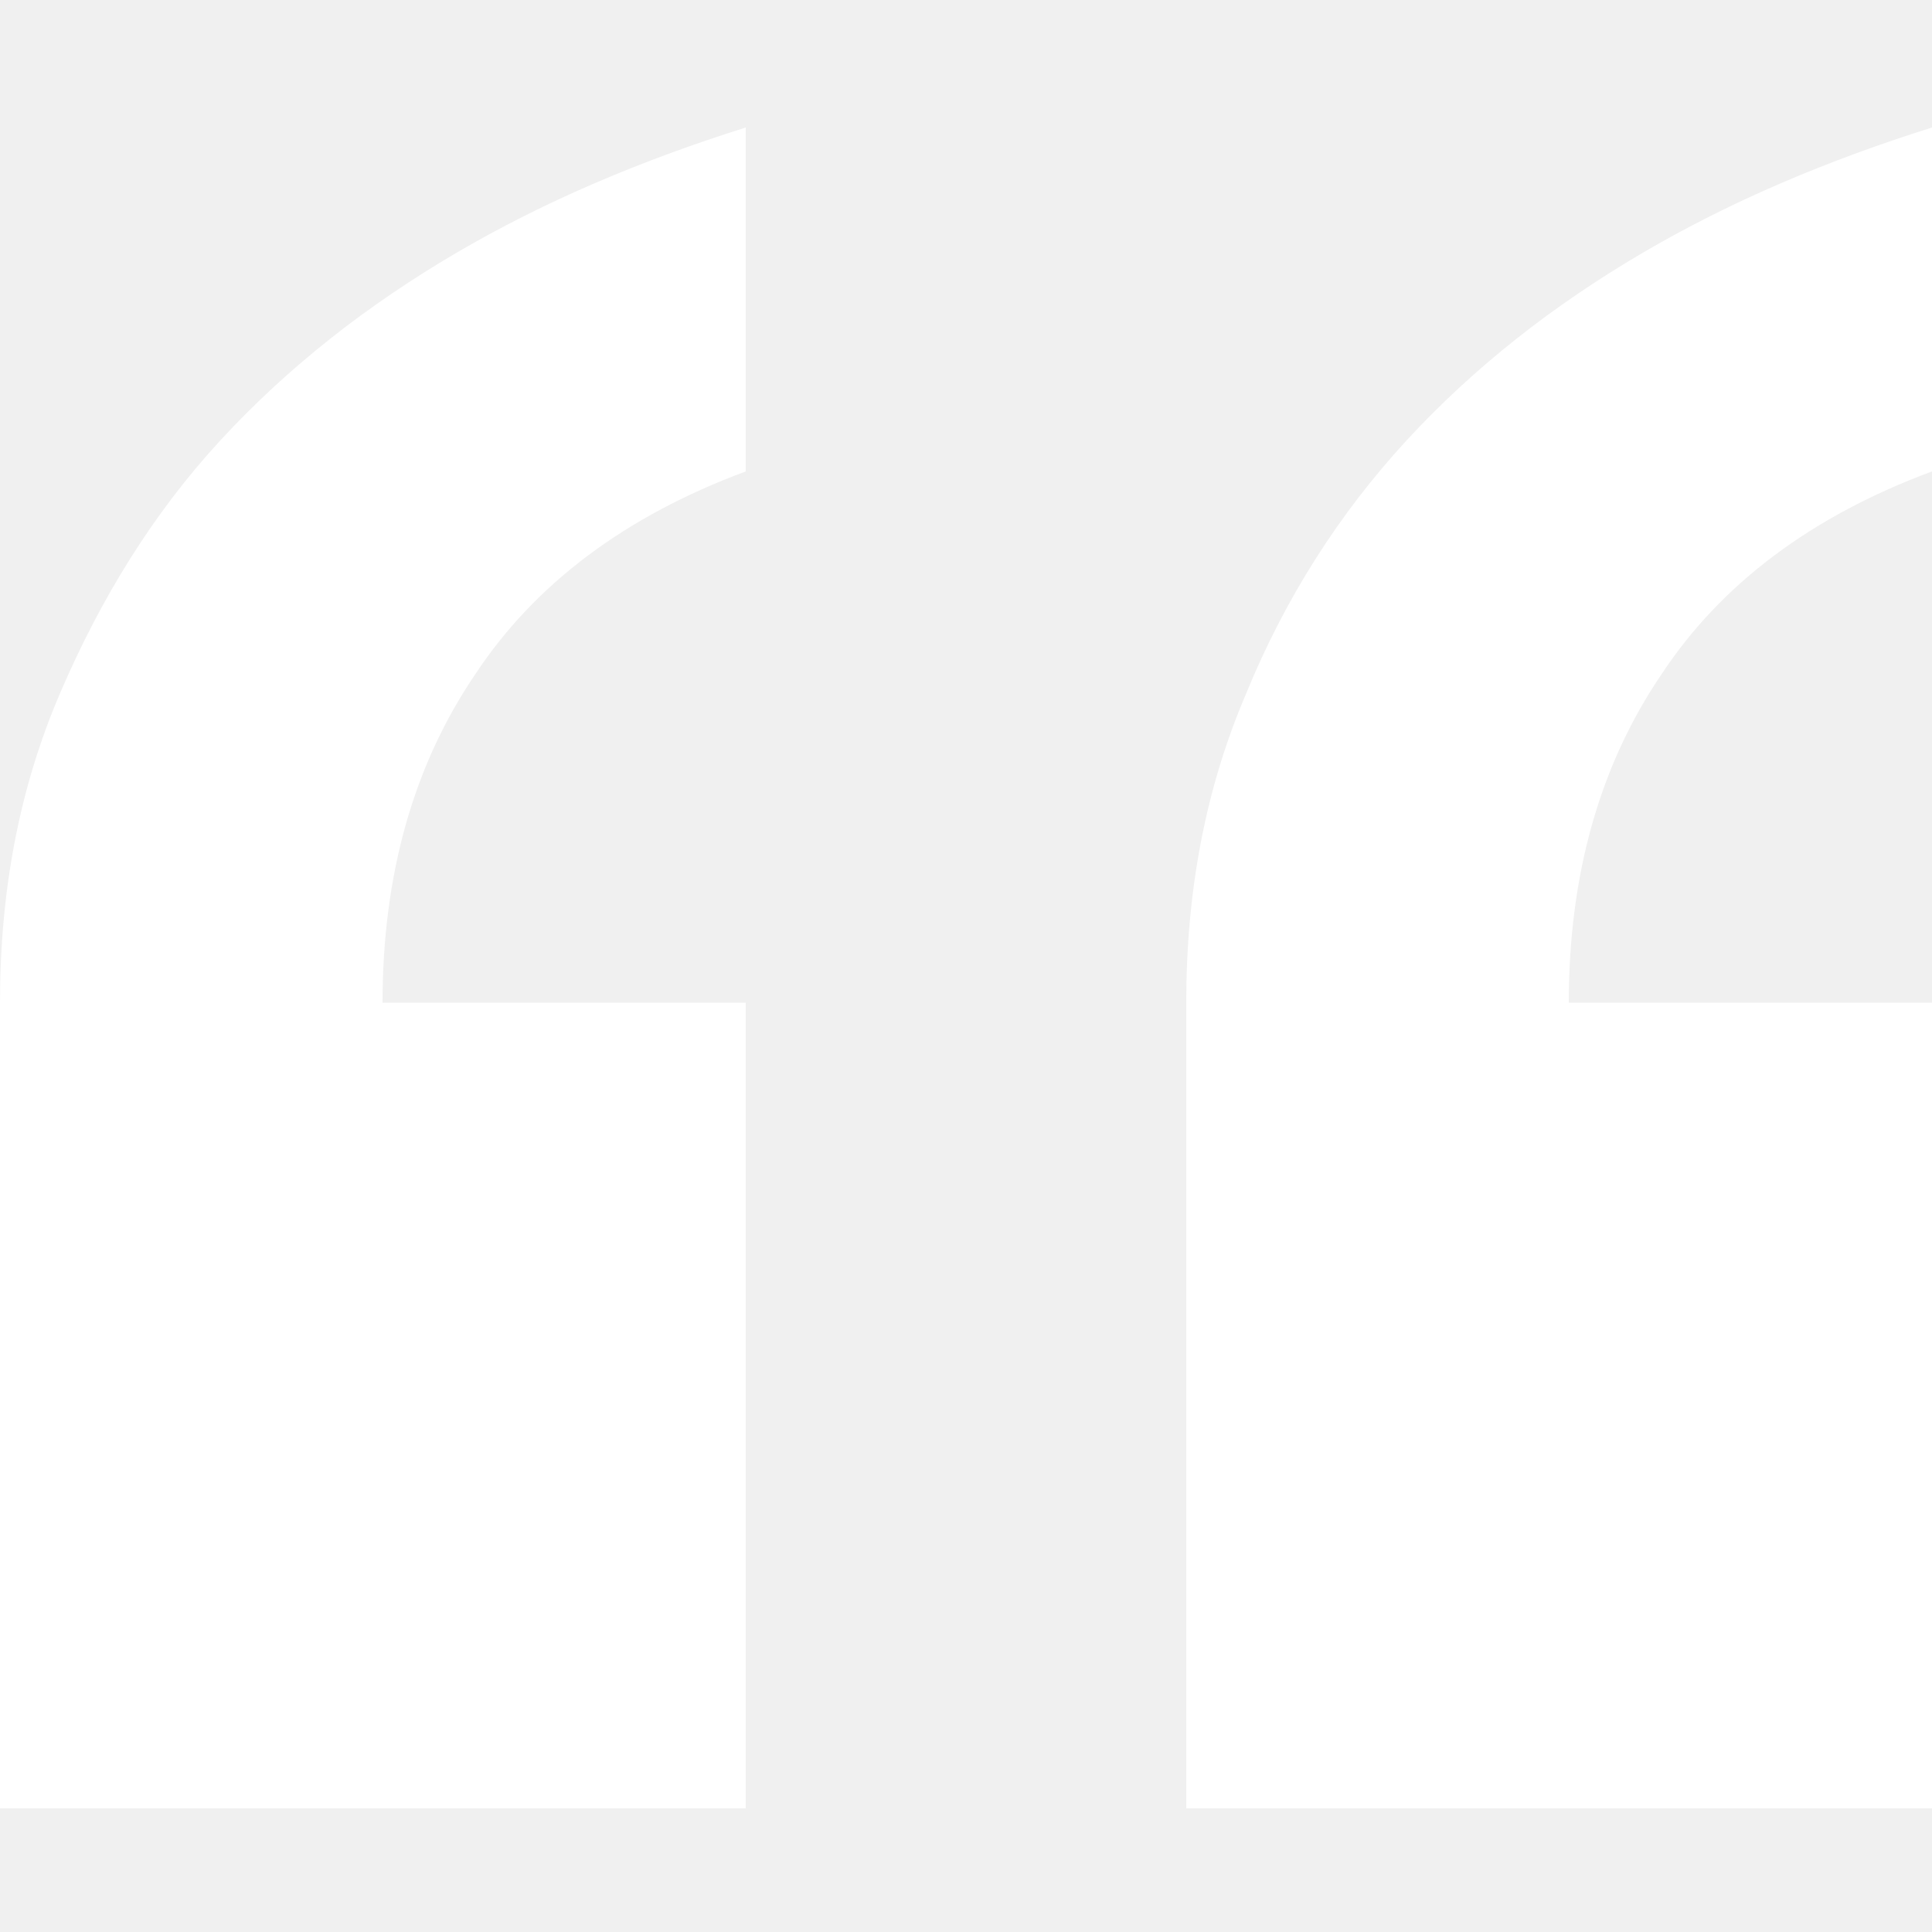
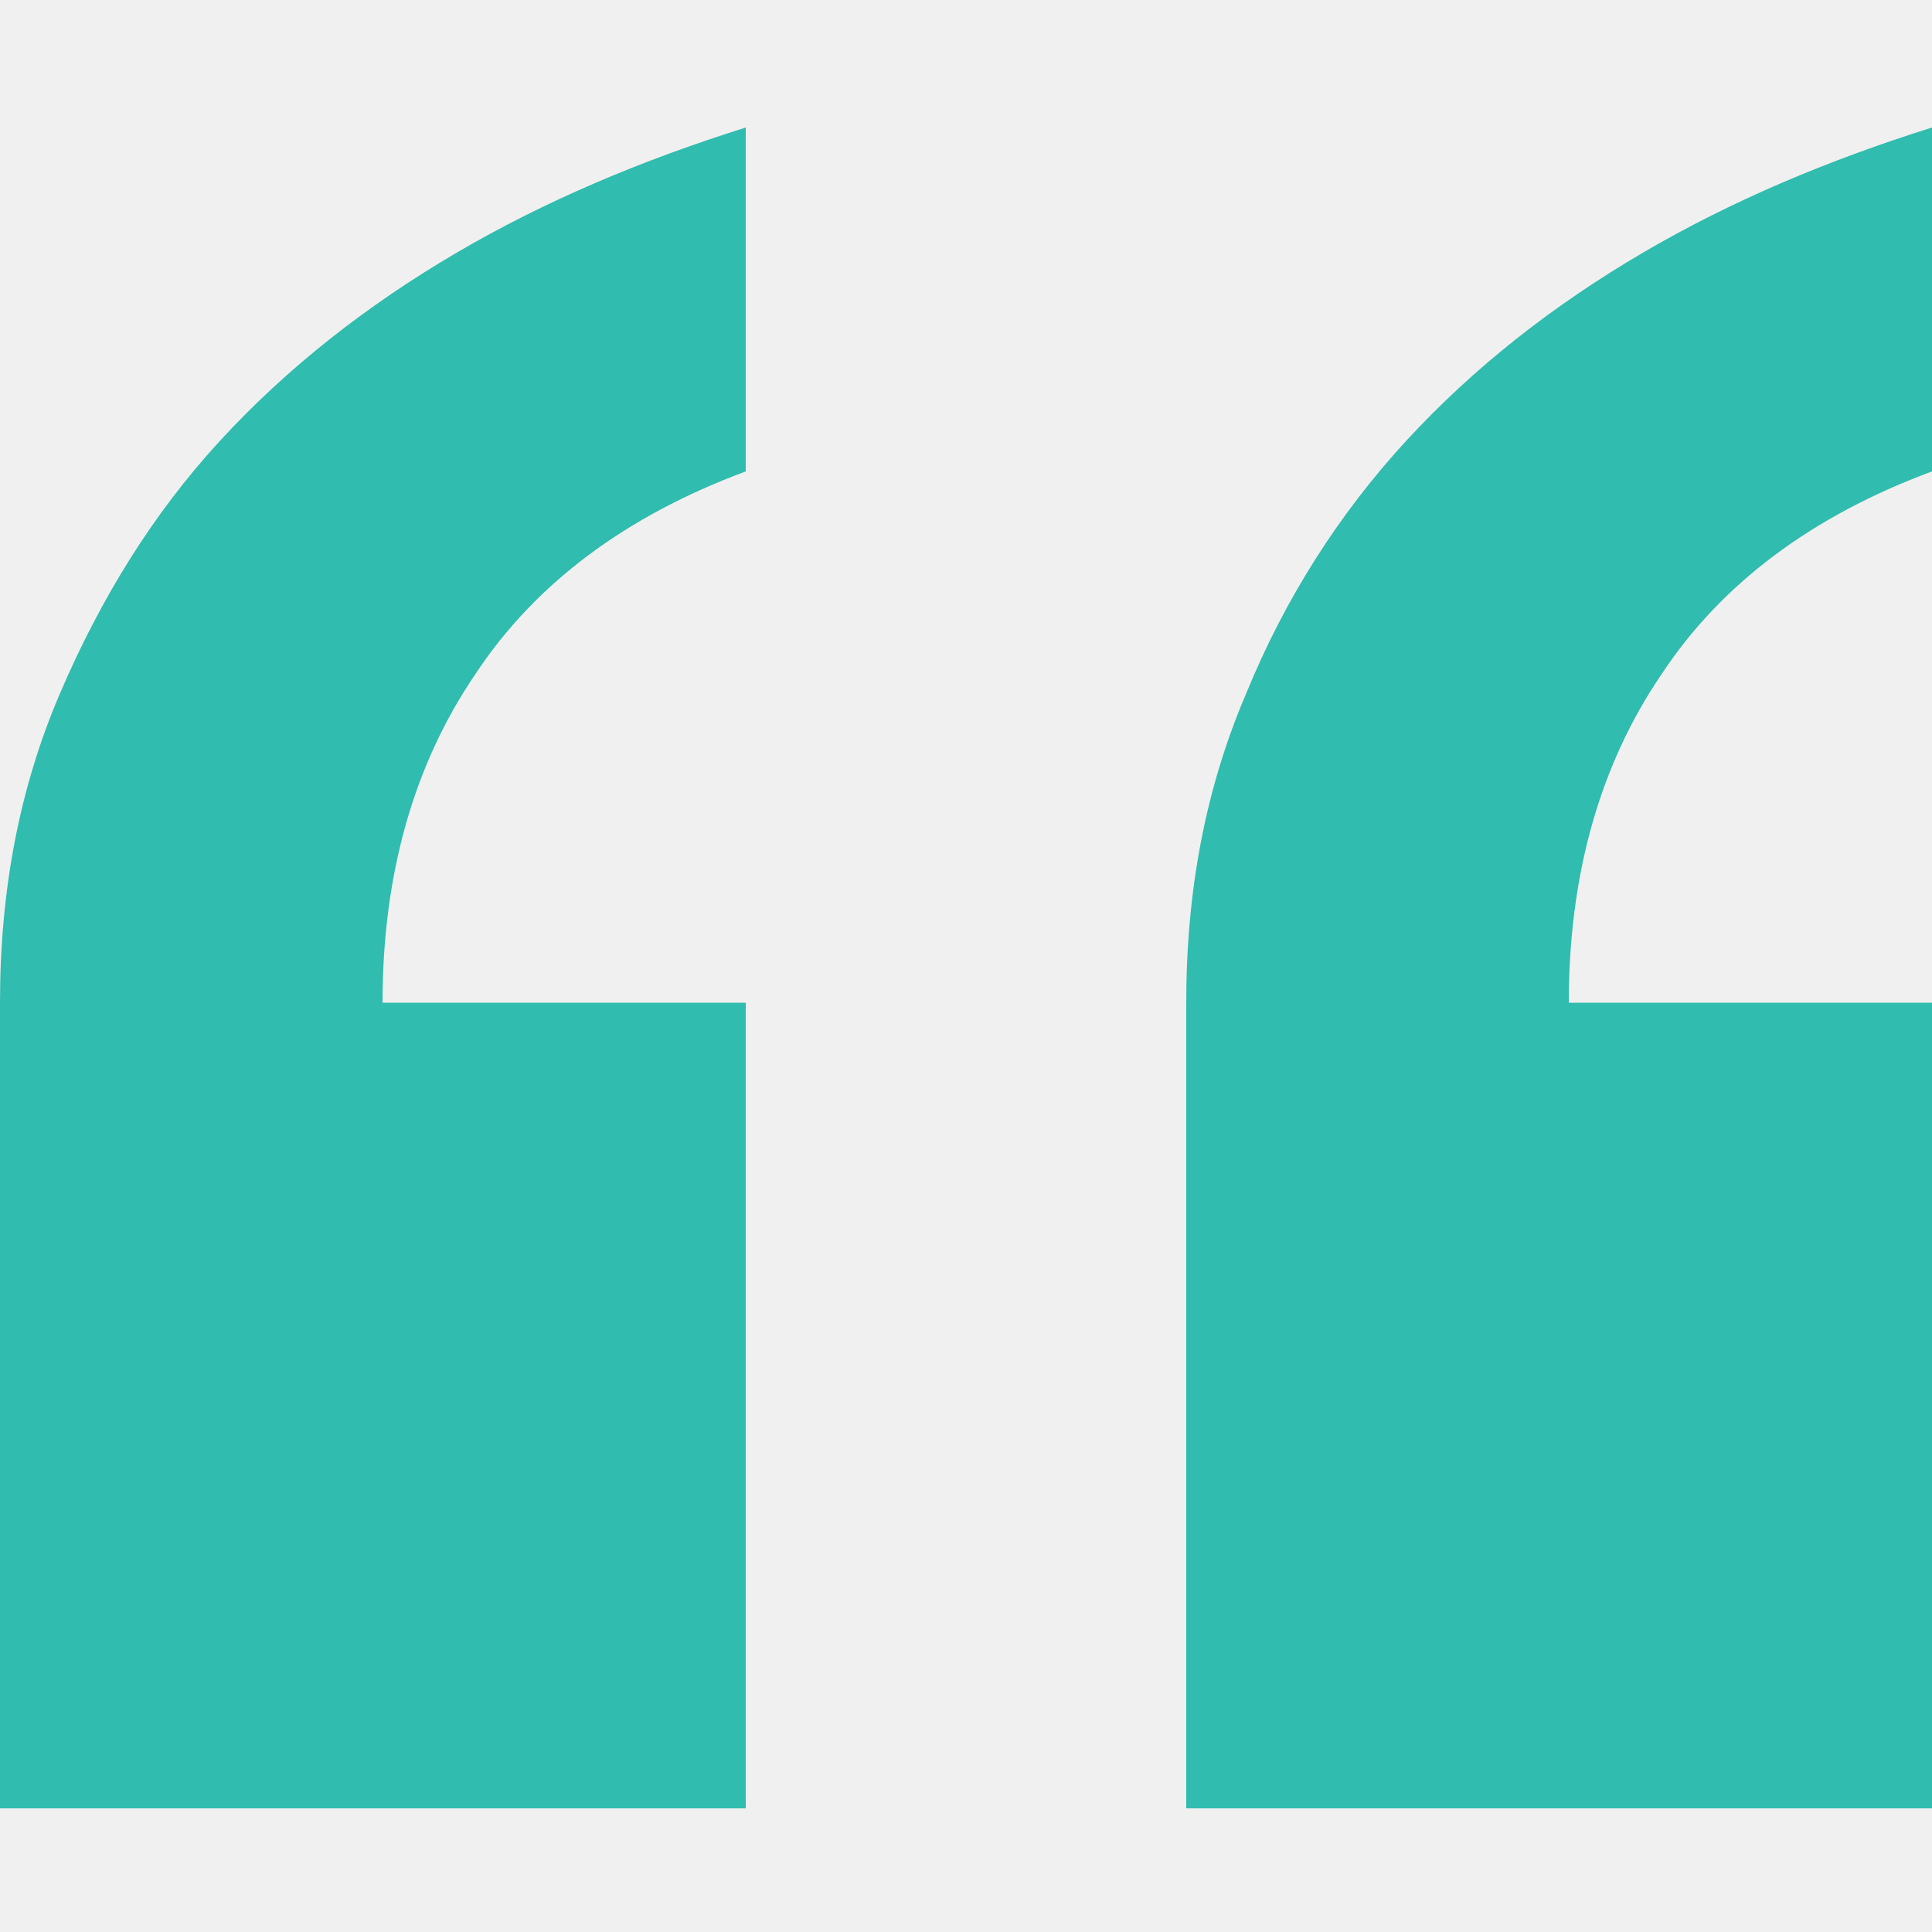
<svg xmlns="http://www.w3.org/2000/svg" version="1.1" id="Layer_1" x="0px" y="0px" viewBox="0 0 100 100" enable-background="new 0 0 100 100" xml:space="preserve">
  <g>
-     <path fill="#FFFFFF" d="M38.6,24.4c-6.2,2.3-10.9,5.8-14,10.5c-3.2,4.7-4.8,10.4-4.8,17h18.8v41.7H0V51.9c0-5.8,1-11.1,3.1-16   s4.8-9.3,8.3-13.1s7.6-7,12.2-9.7s9.6-4.8,15-6.5V24.4z M100,24.4c-6.2,2.3-10.9,5.8-14,10.5c-3.2,4.7-4.8,10.4-4.8,17H100v41.7   H61.4V51.9c0-5.8,1-11.1,3.1-16c2-4.9,4.8-9.3,8.3-13.1s7.6-7,12.2-9.7s9.6-4.8,15-6.5V24.4z" />
+     <path fill="#30BCAE" d="M38.6,24.4c-6.2,2.3-10.9,5.8-14,10.5c-3.2,4.7-4.8,10.4-4.8,17h18.8v41.7H0V51.9c0-5.8,1-11.1,3.1-16   s4.8-9.3,8.3-13.1s7.6-7,12.2-9.7s9.6-4.8,15-6.5V24.4z M100,24.4c-6.2,2.3-10.9,5.8-14,10.5c-3.2,4.7-4.8,10.4-4.8,17H100v41.7   H61.4V51.9c0-5.8,1-11.1,3.1-16c2-4.9,4.8-9.3,8.3-13.1s7.6-7,12.2-9.7s9.6-4.8,15-6.5V24.4z" />
  </g>
</svg>
